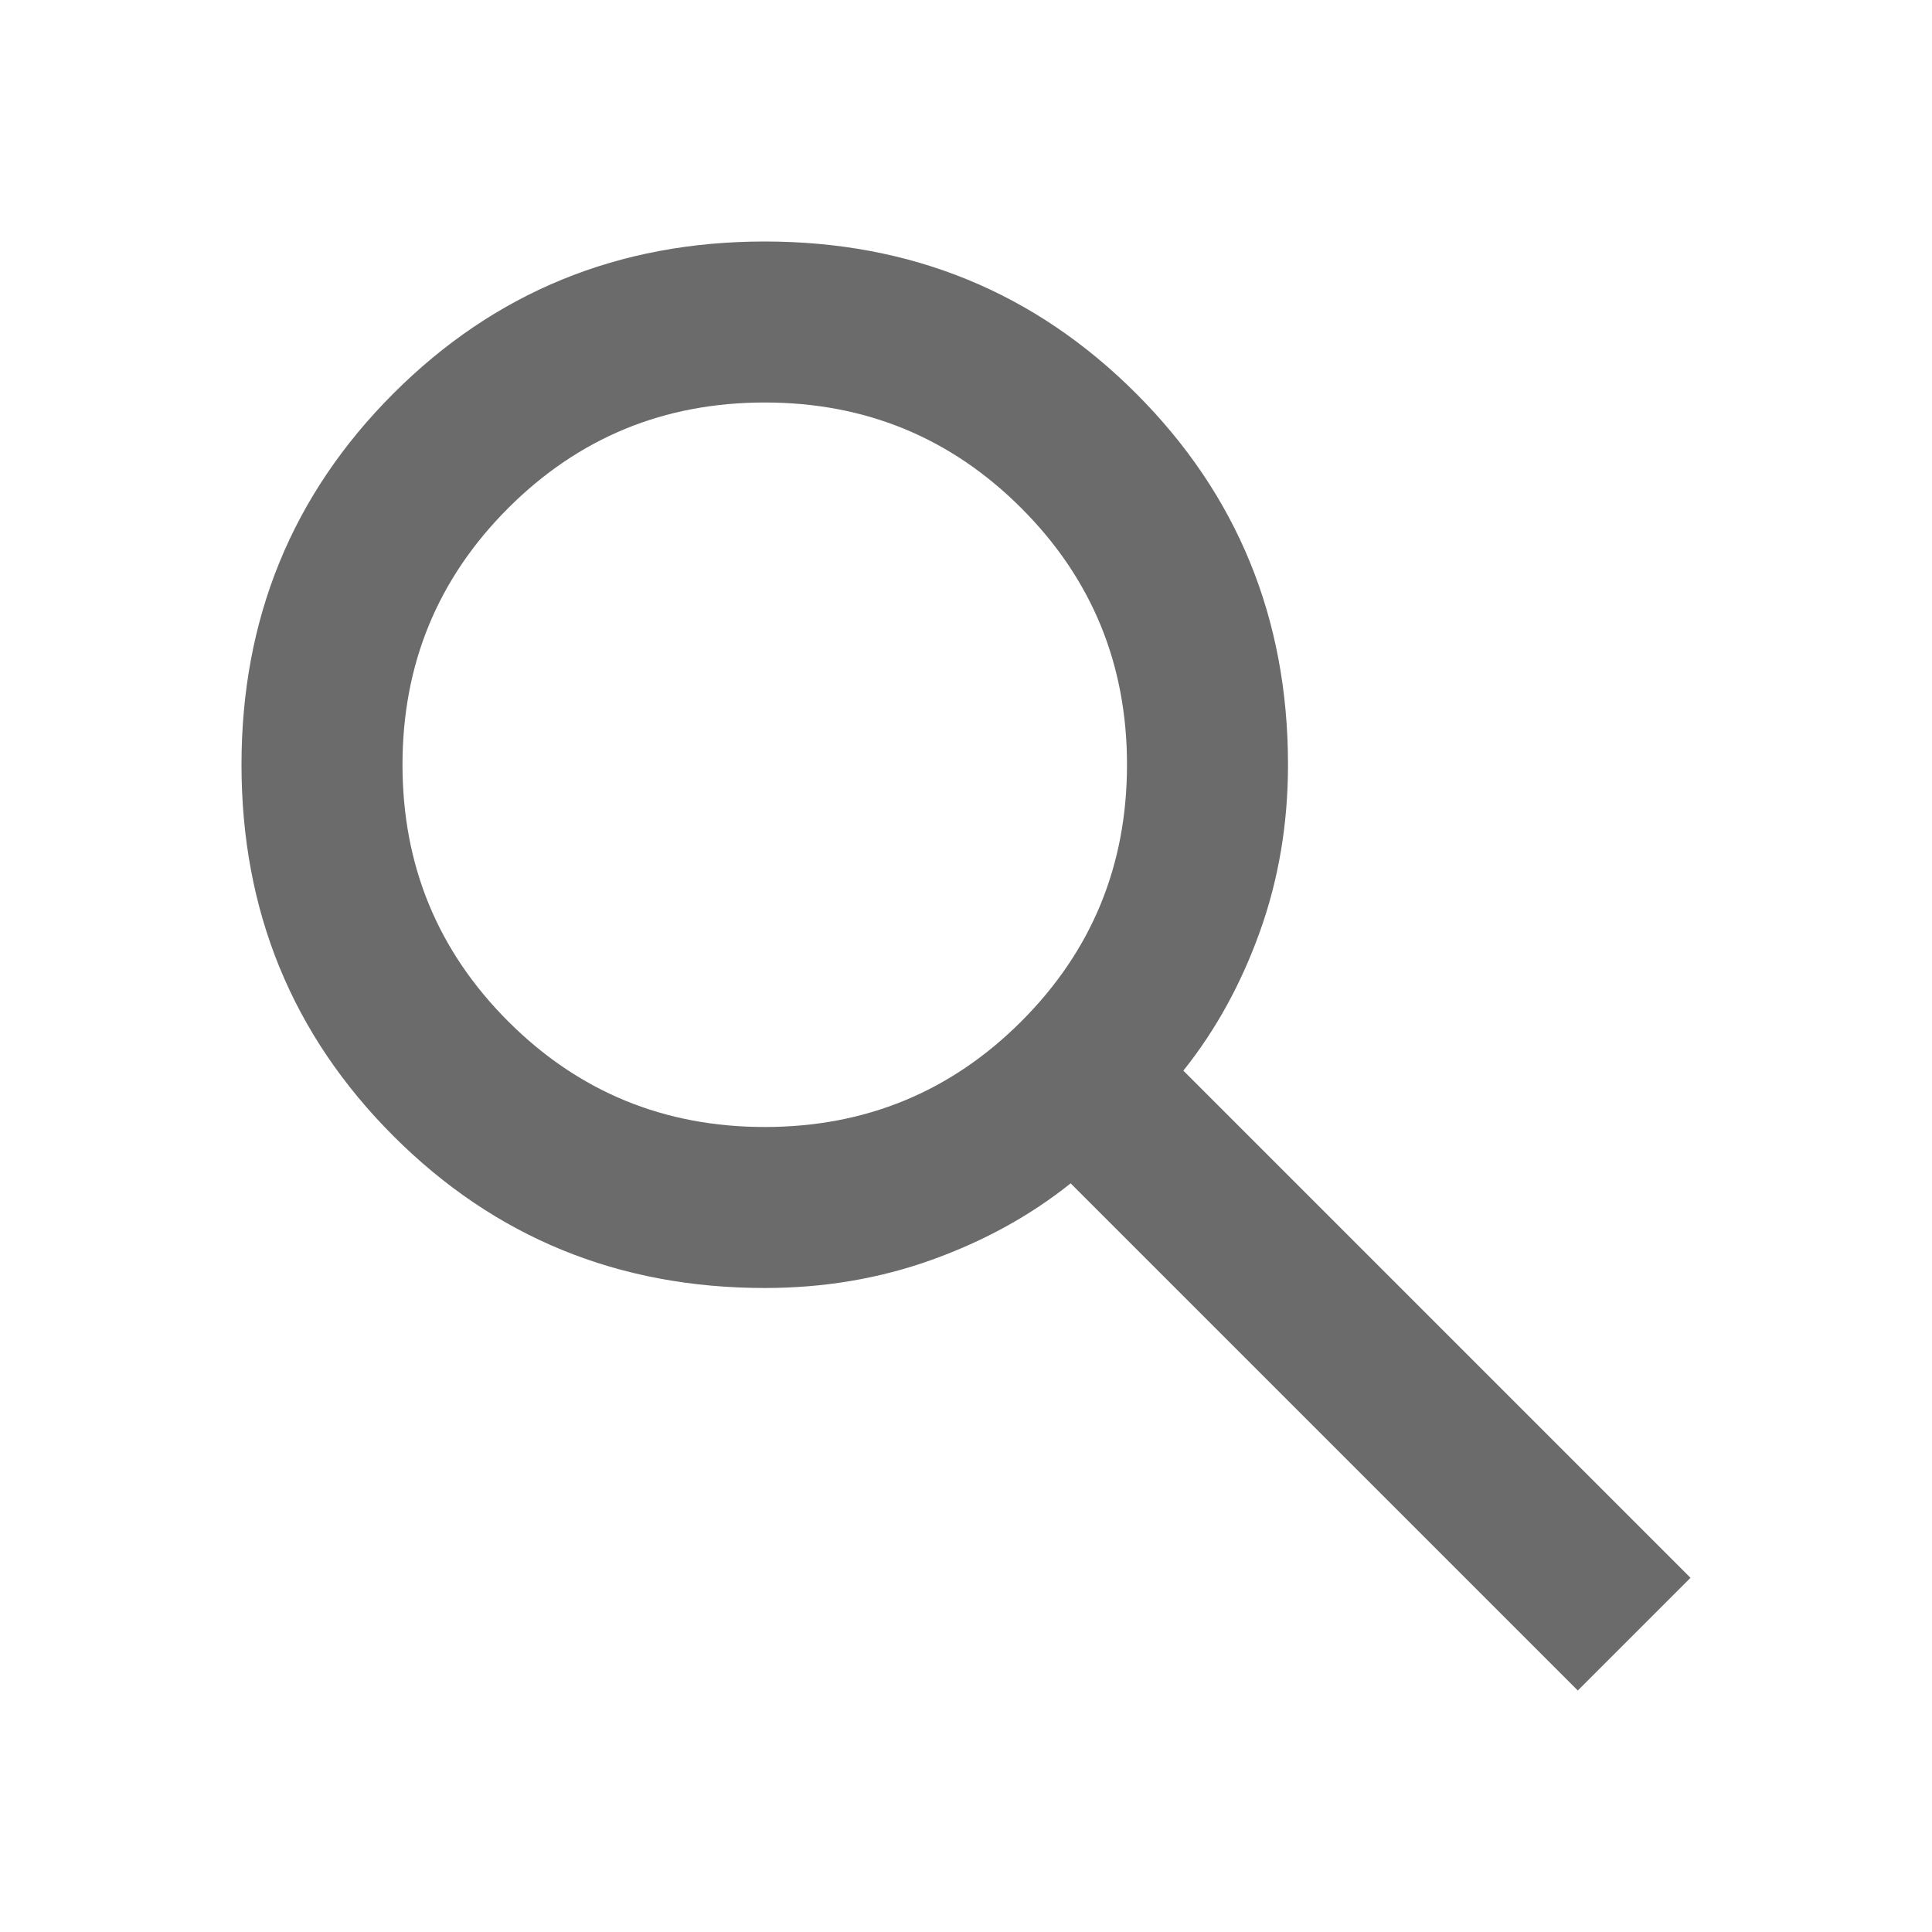
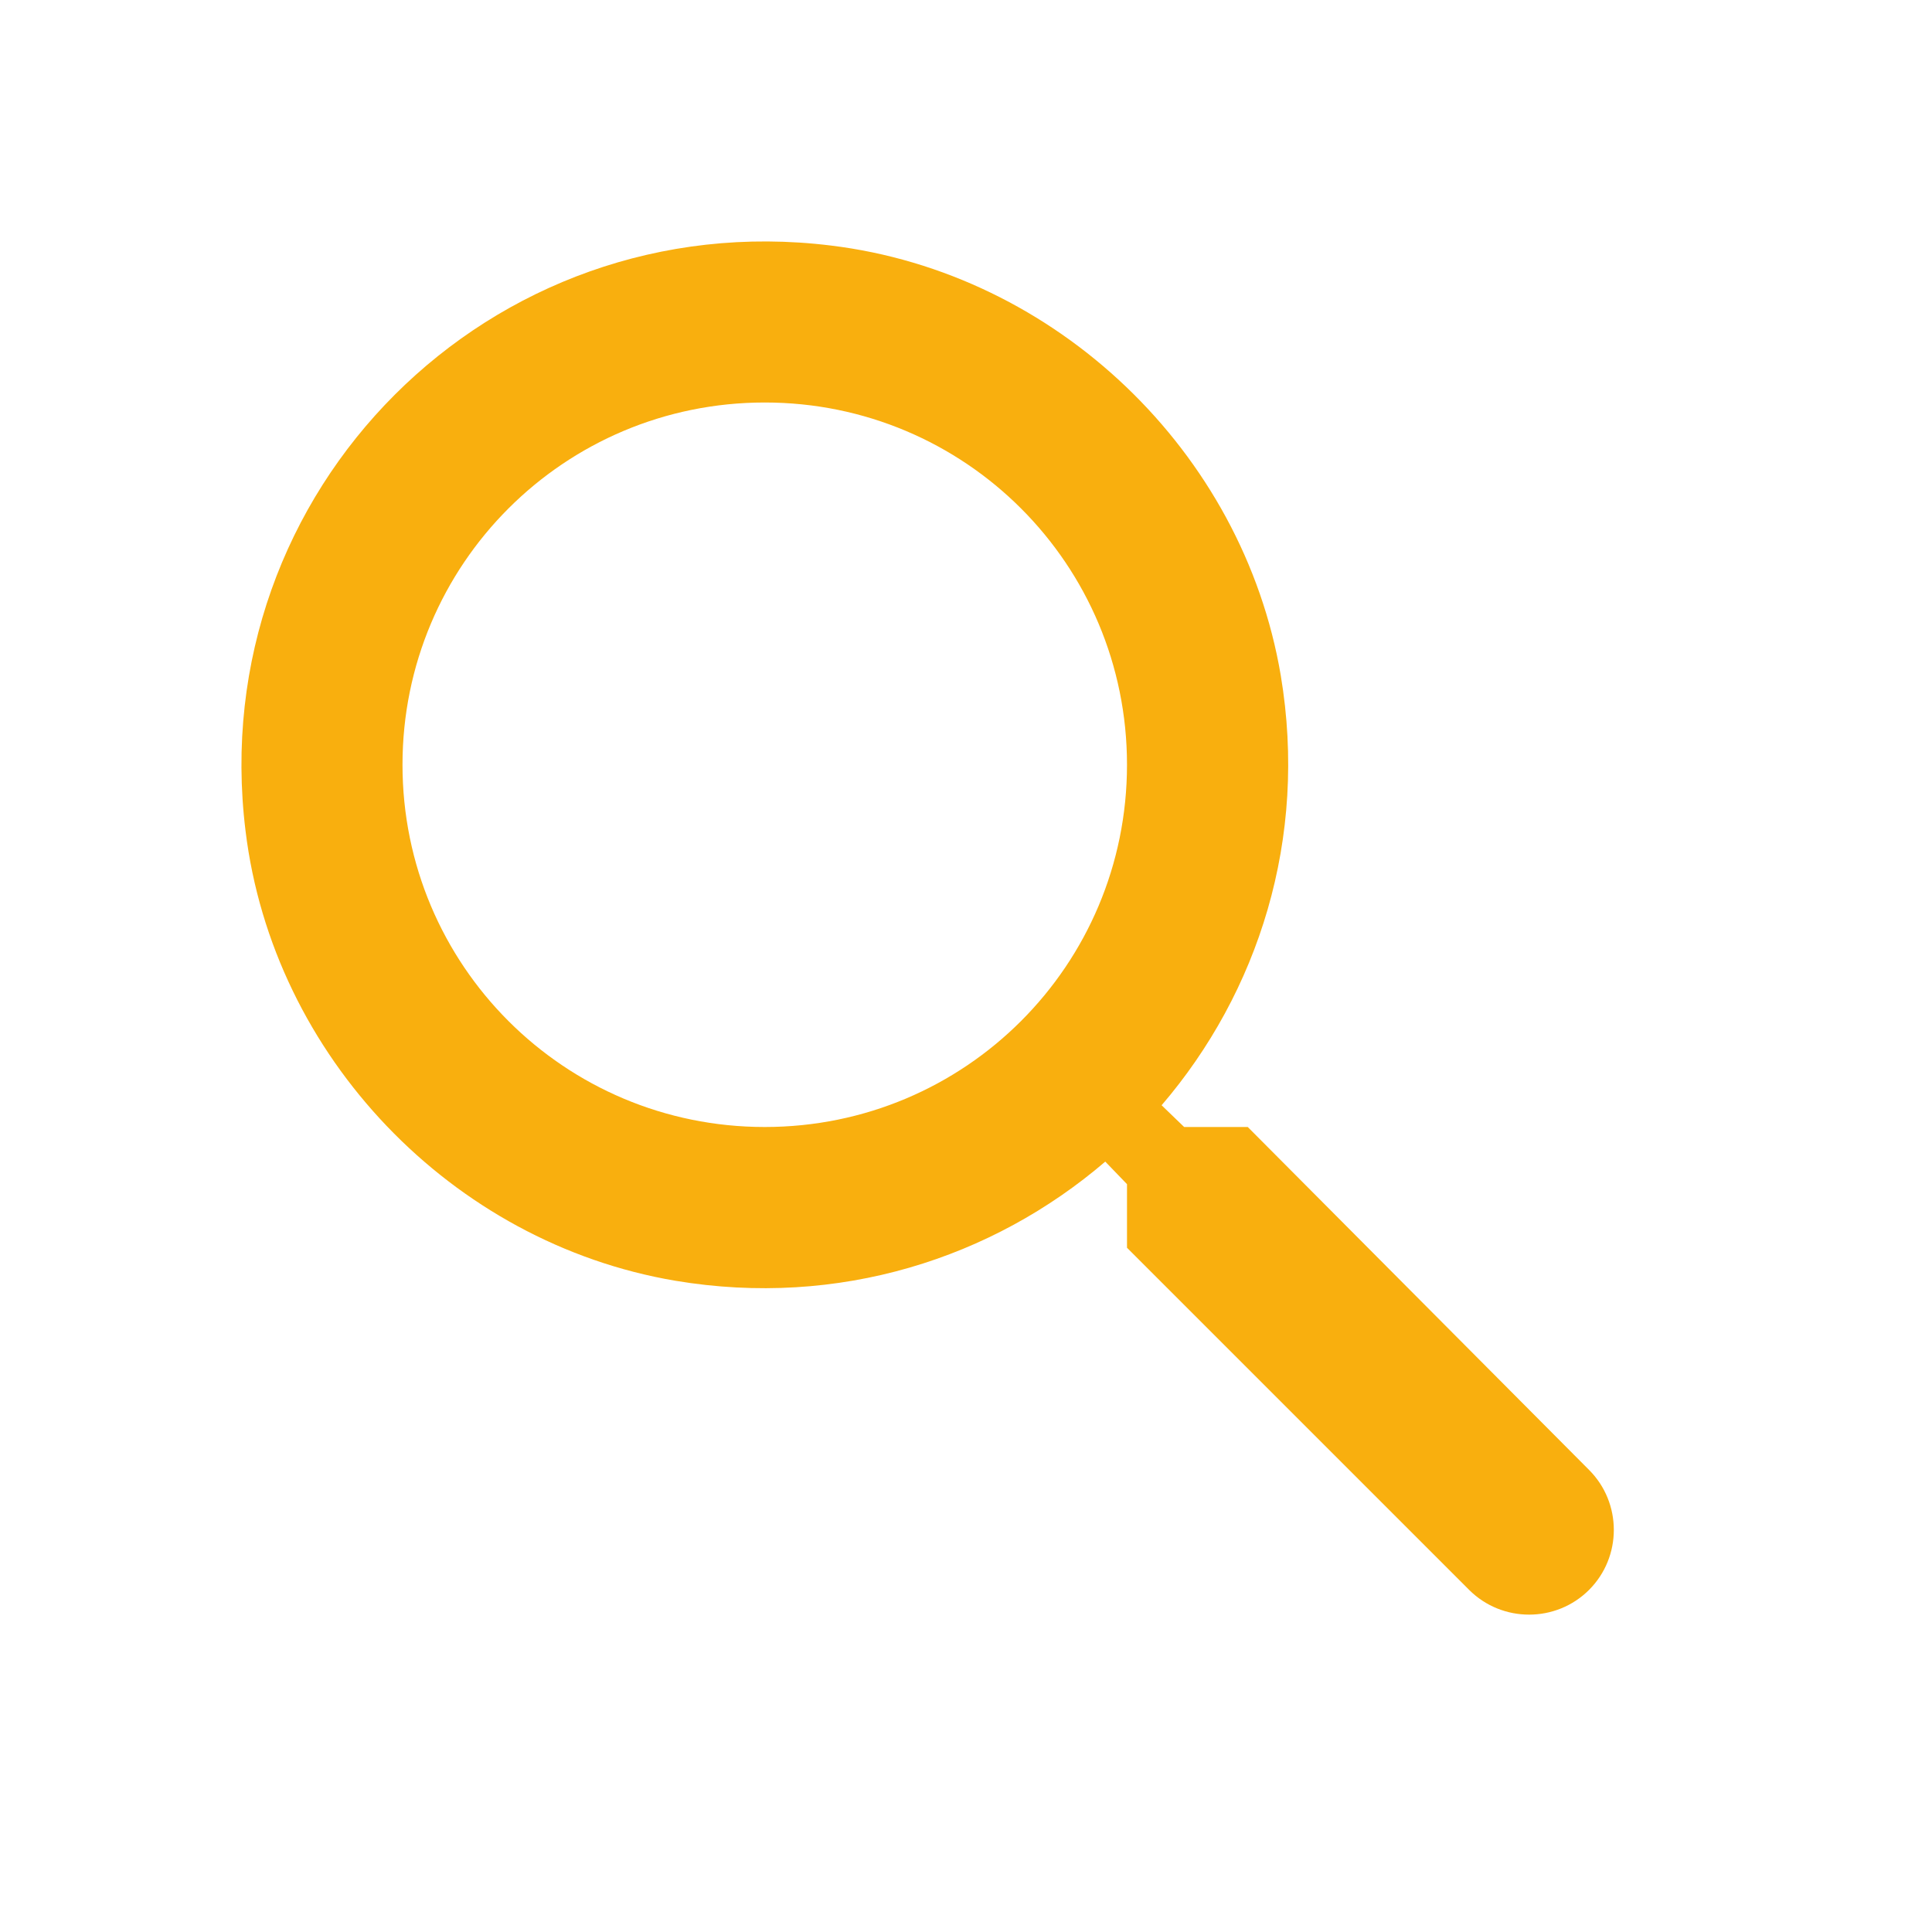
- <svg xmlns="http://www.w3.org/2000/svg" height="24px" viewBox="0 -960 960 960" width="24px" fill="#6B6B6B">
-   <path d="M784-120 532-372q-30 24-69 38t-83 14q-109 0-184.5-75.5T120-580q0-109 75.5-184.5T380-840q109 0 184.5 75.5T640-580q0 44-14 83t-38 69l252 252-56 56ZM380-400q75 0 127.5-52.5T560-580q0-75-52.5-127.5T380-760q-75 0-127.5 52.5T200-580q0 75 52.5 127.5T380-400Z" />
+ <svg xmlns="http://www.w3.org/2000/svg" height="24px" viewBox="0 0 24 24" width="24px" fill="#F9AF0E">
+   <path d="M0 0h24v24H0V0z" fill="none" />
+   <path d="M15.5 14h-.79l-.28-.27c1.2-1.4 1.82-3.31 1.48-5.34-.47-2.78-2.79-5-5.59-5.34-4.23-.52-7.79 3.04-7.27 7.27.34 2.8 2.56 5.12 5.34 5.59 2.03.34 3.94-.28 5.34-1.48l.27.28v.79l4.25 4.25c.41.41 1.08.41 1.49 0 .41-.41.41-1.08 0-1.49L15.5 14zm-6 0C7.01 14 5 11.99 5 9.5S7.01 5 9.5 5 14 7.01 14 9.5 11.99 14 9.5 14z" />
</svg>
